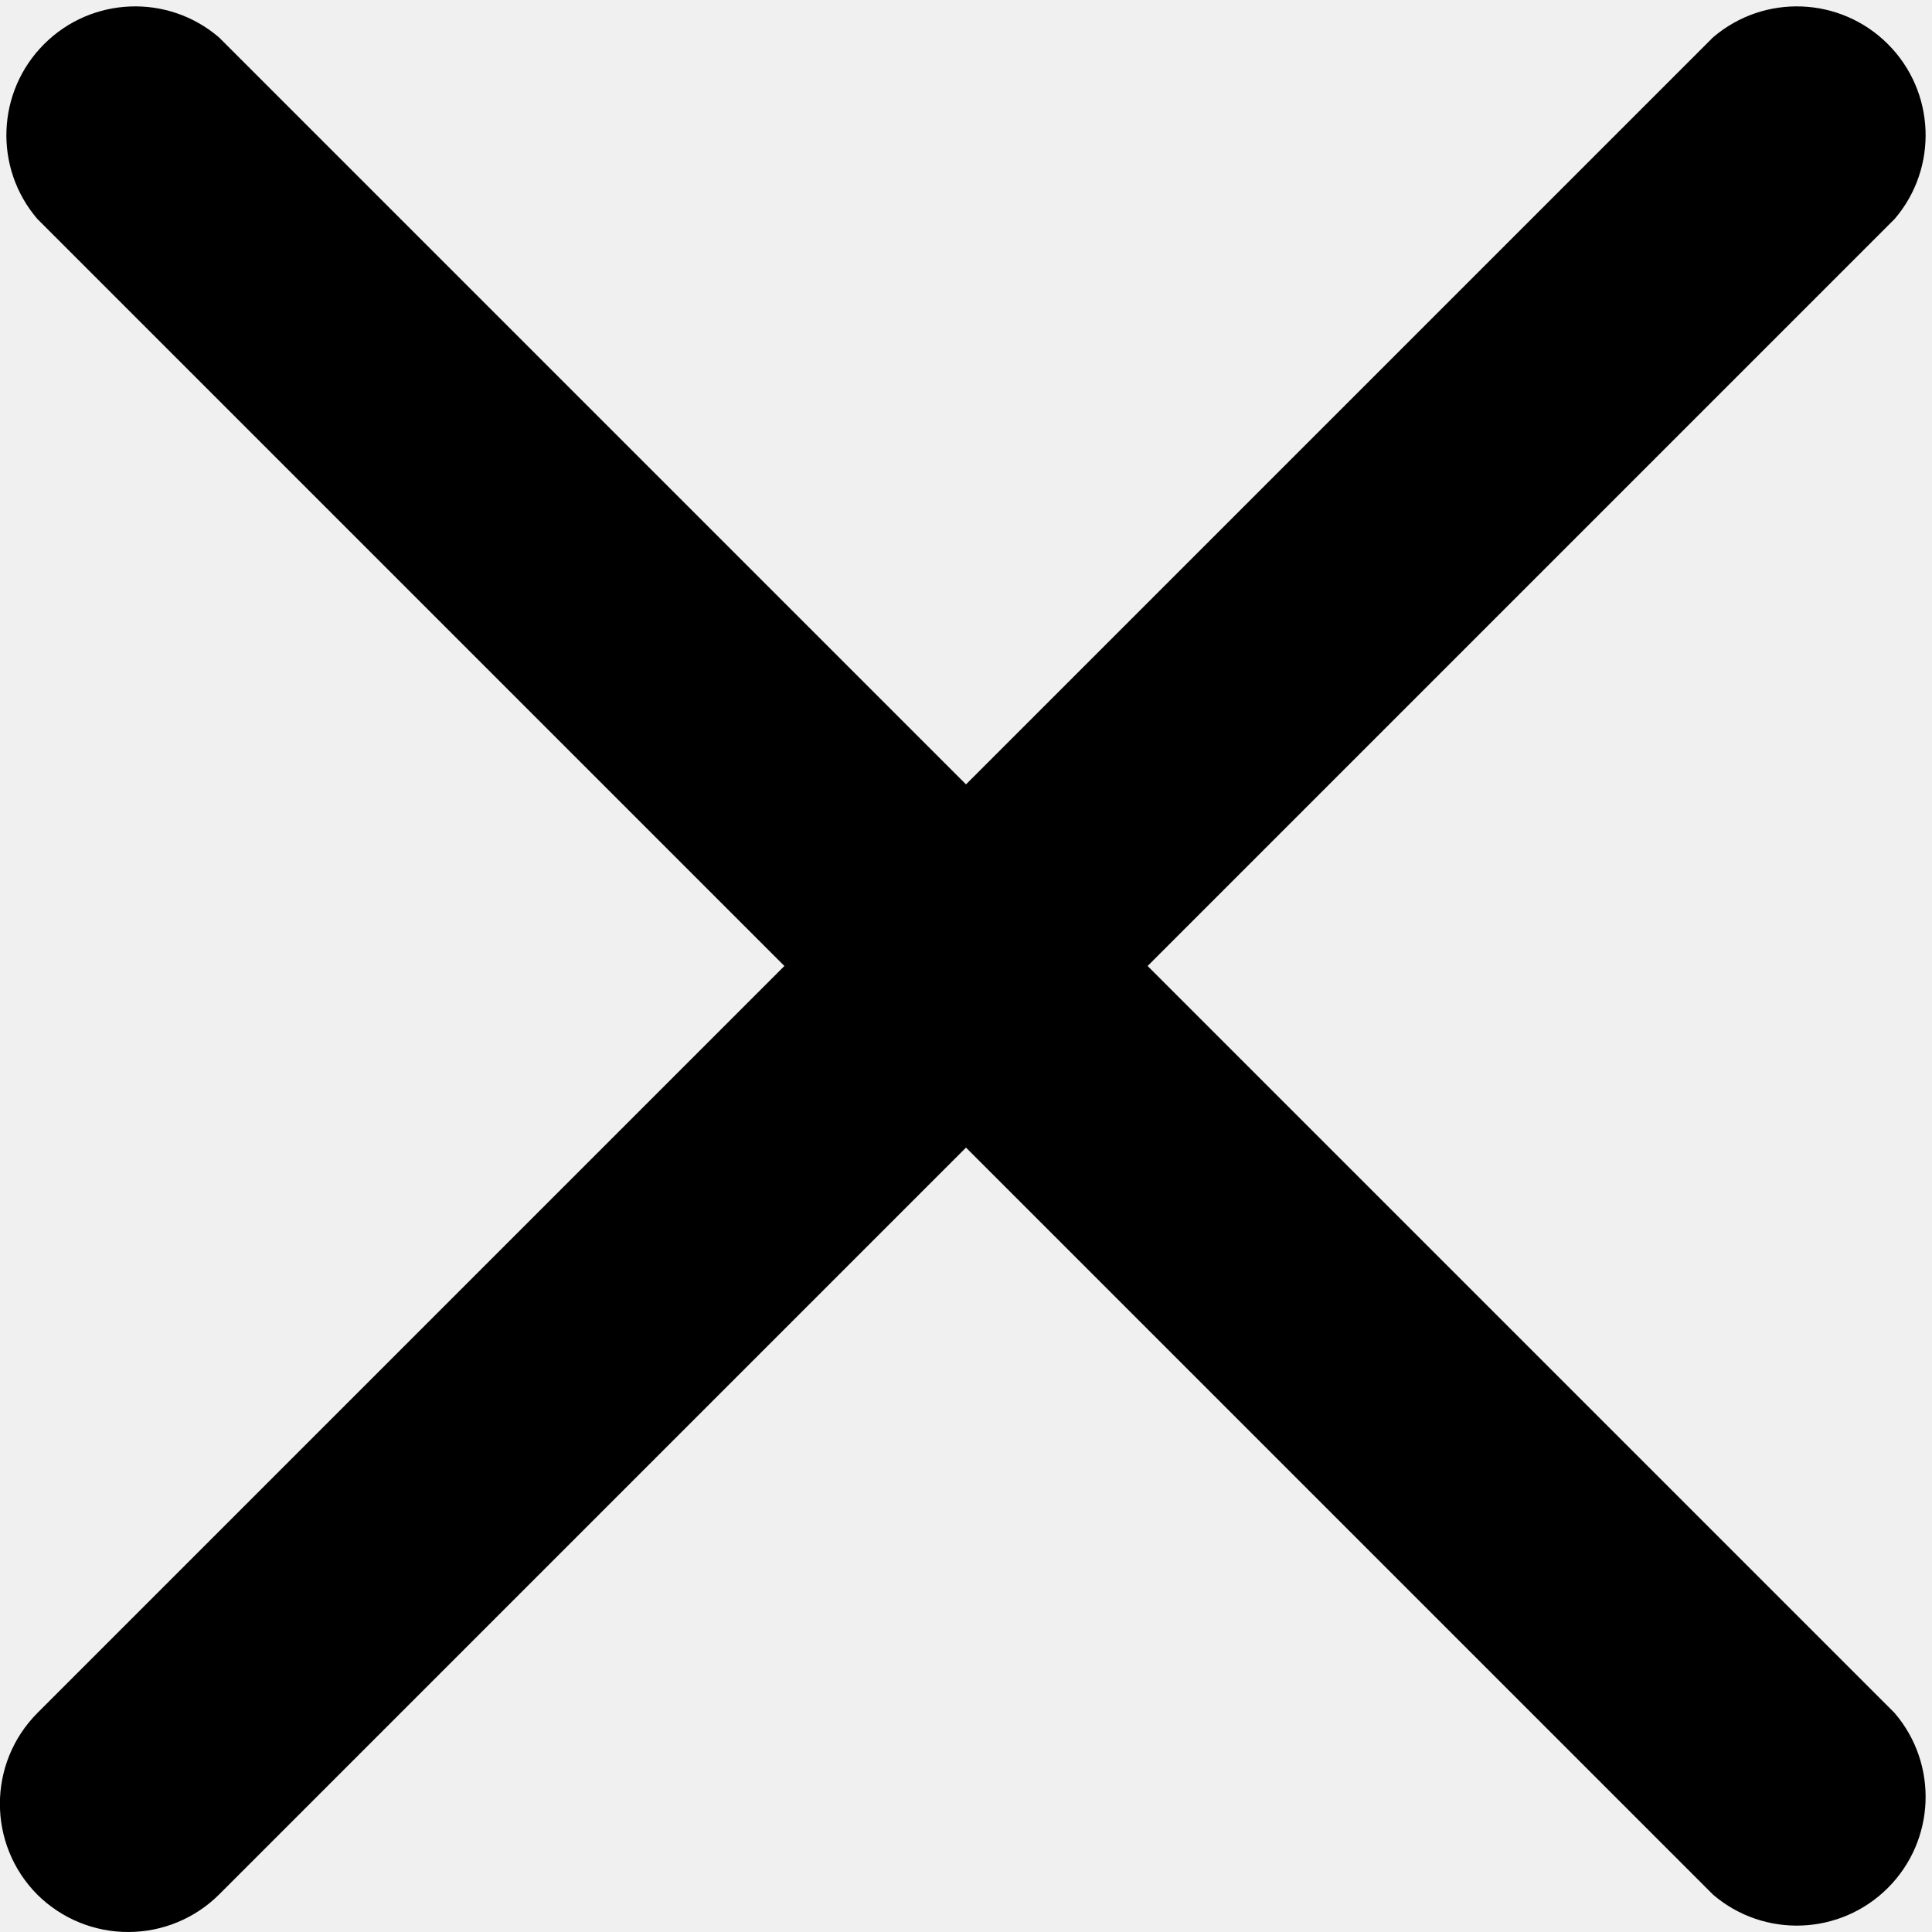
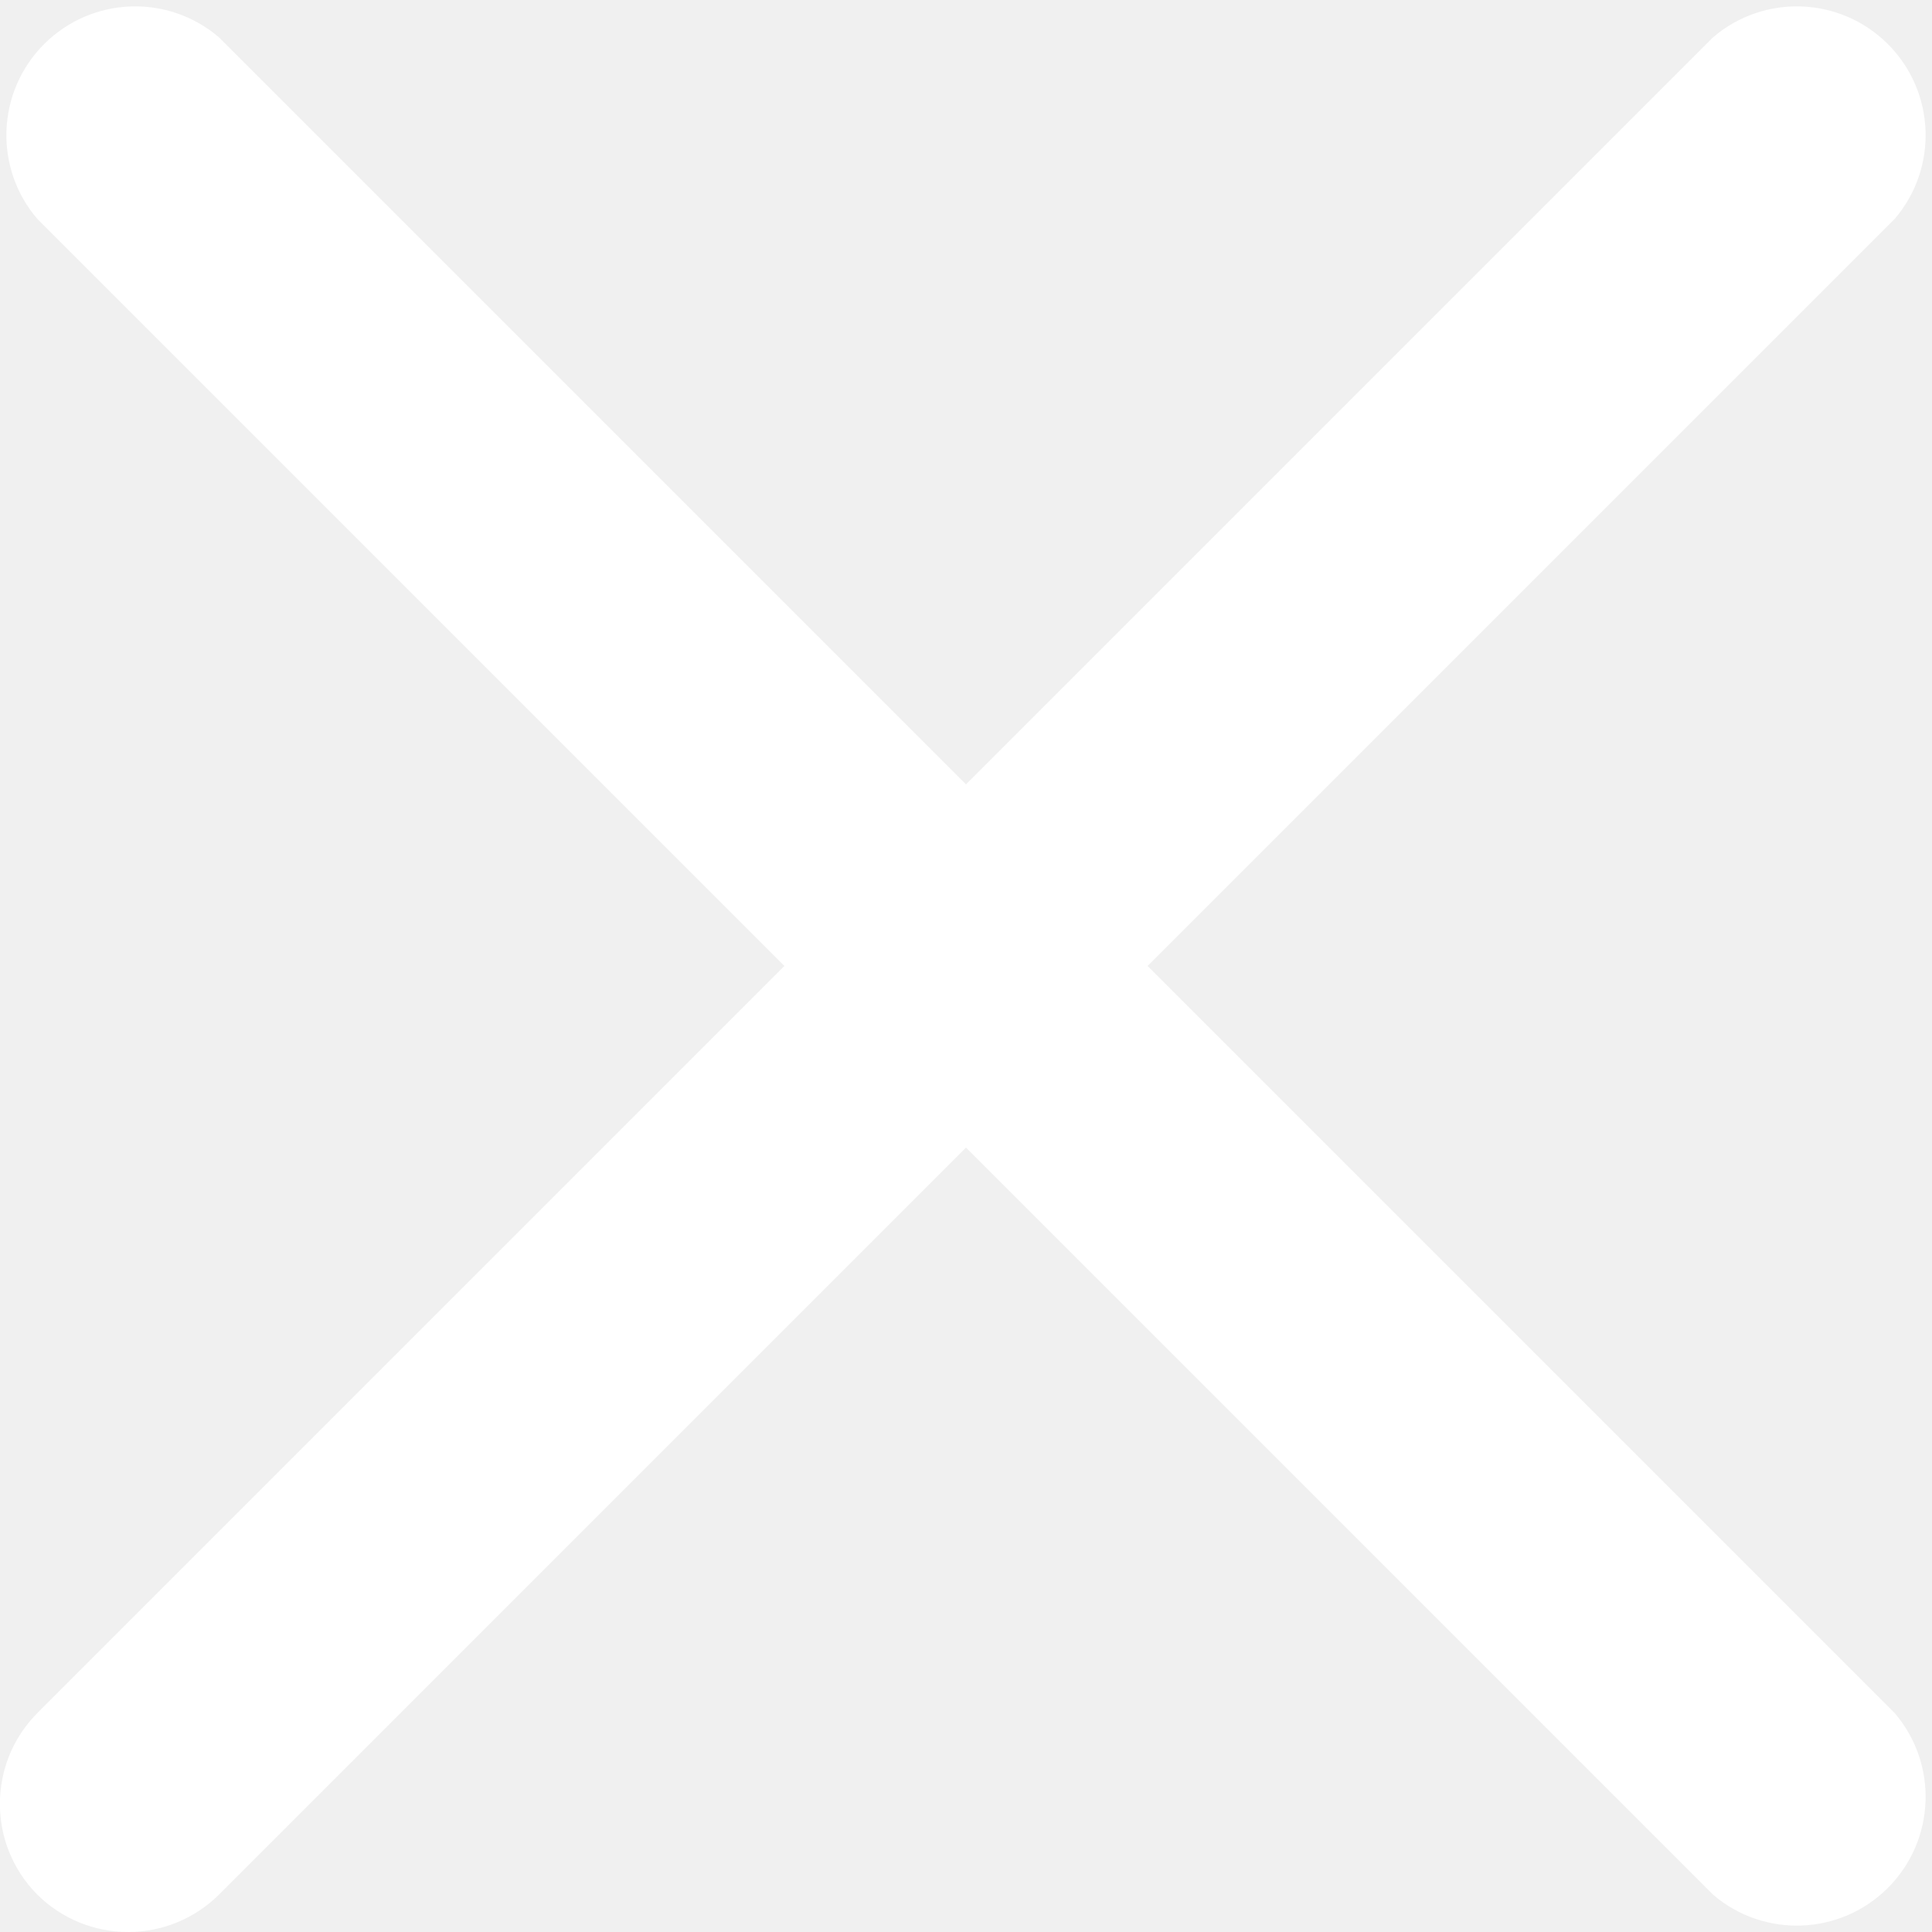
- <svg xmlns="http://www.w3.org/2000/svg" class="ct-icon" width="18" height="18" viewBox="0 0 15 15">
+ <svg xmlns="http://www.w3.org/2000/svg" fill="white" class="ct-icon" width="18" height="18" viewBox="0 0 15 15">
  <path d="M1 15a1 1 0 01-.71-.29 1 1 0 010-1.41l5.8-5.8-5.8-5.8A1 1 0 011.7.29l5.8 5.8 5.8-5.8a1 1 0 011.41 1.41l-5.8 5.8 5.8 5.8a1 1 0 01-1.41 1.41l-5.8-5.8-5.8 5.8A1 1 0 011 15z" />
</svg>
